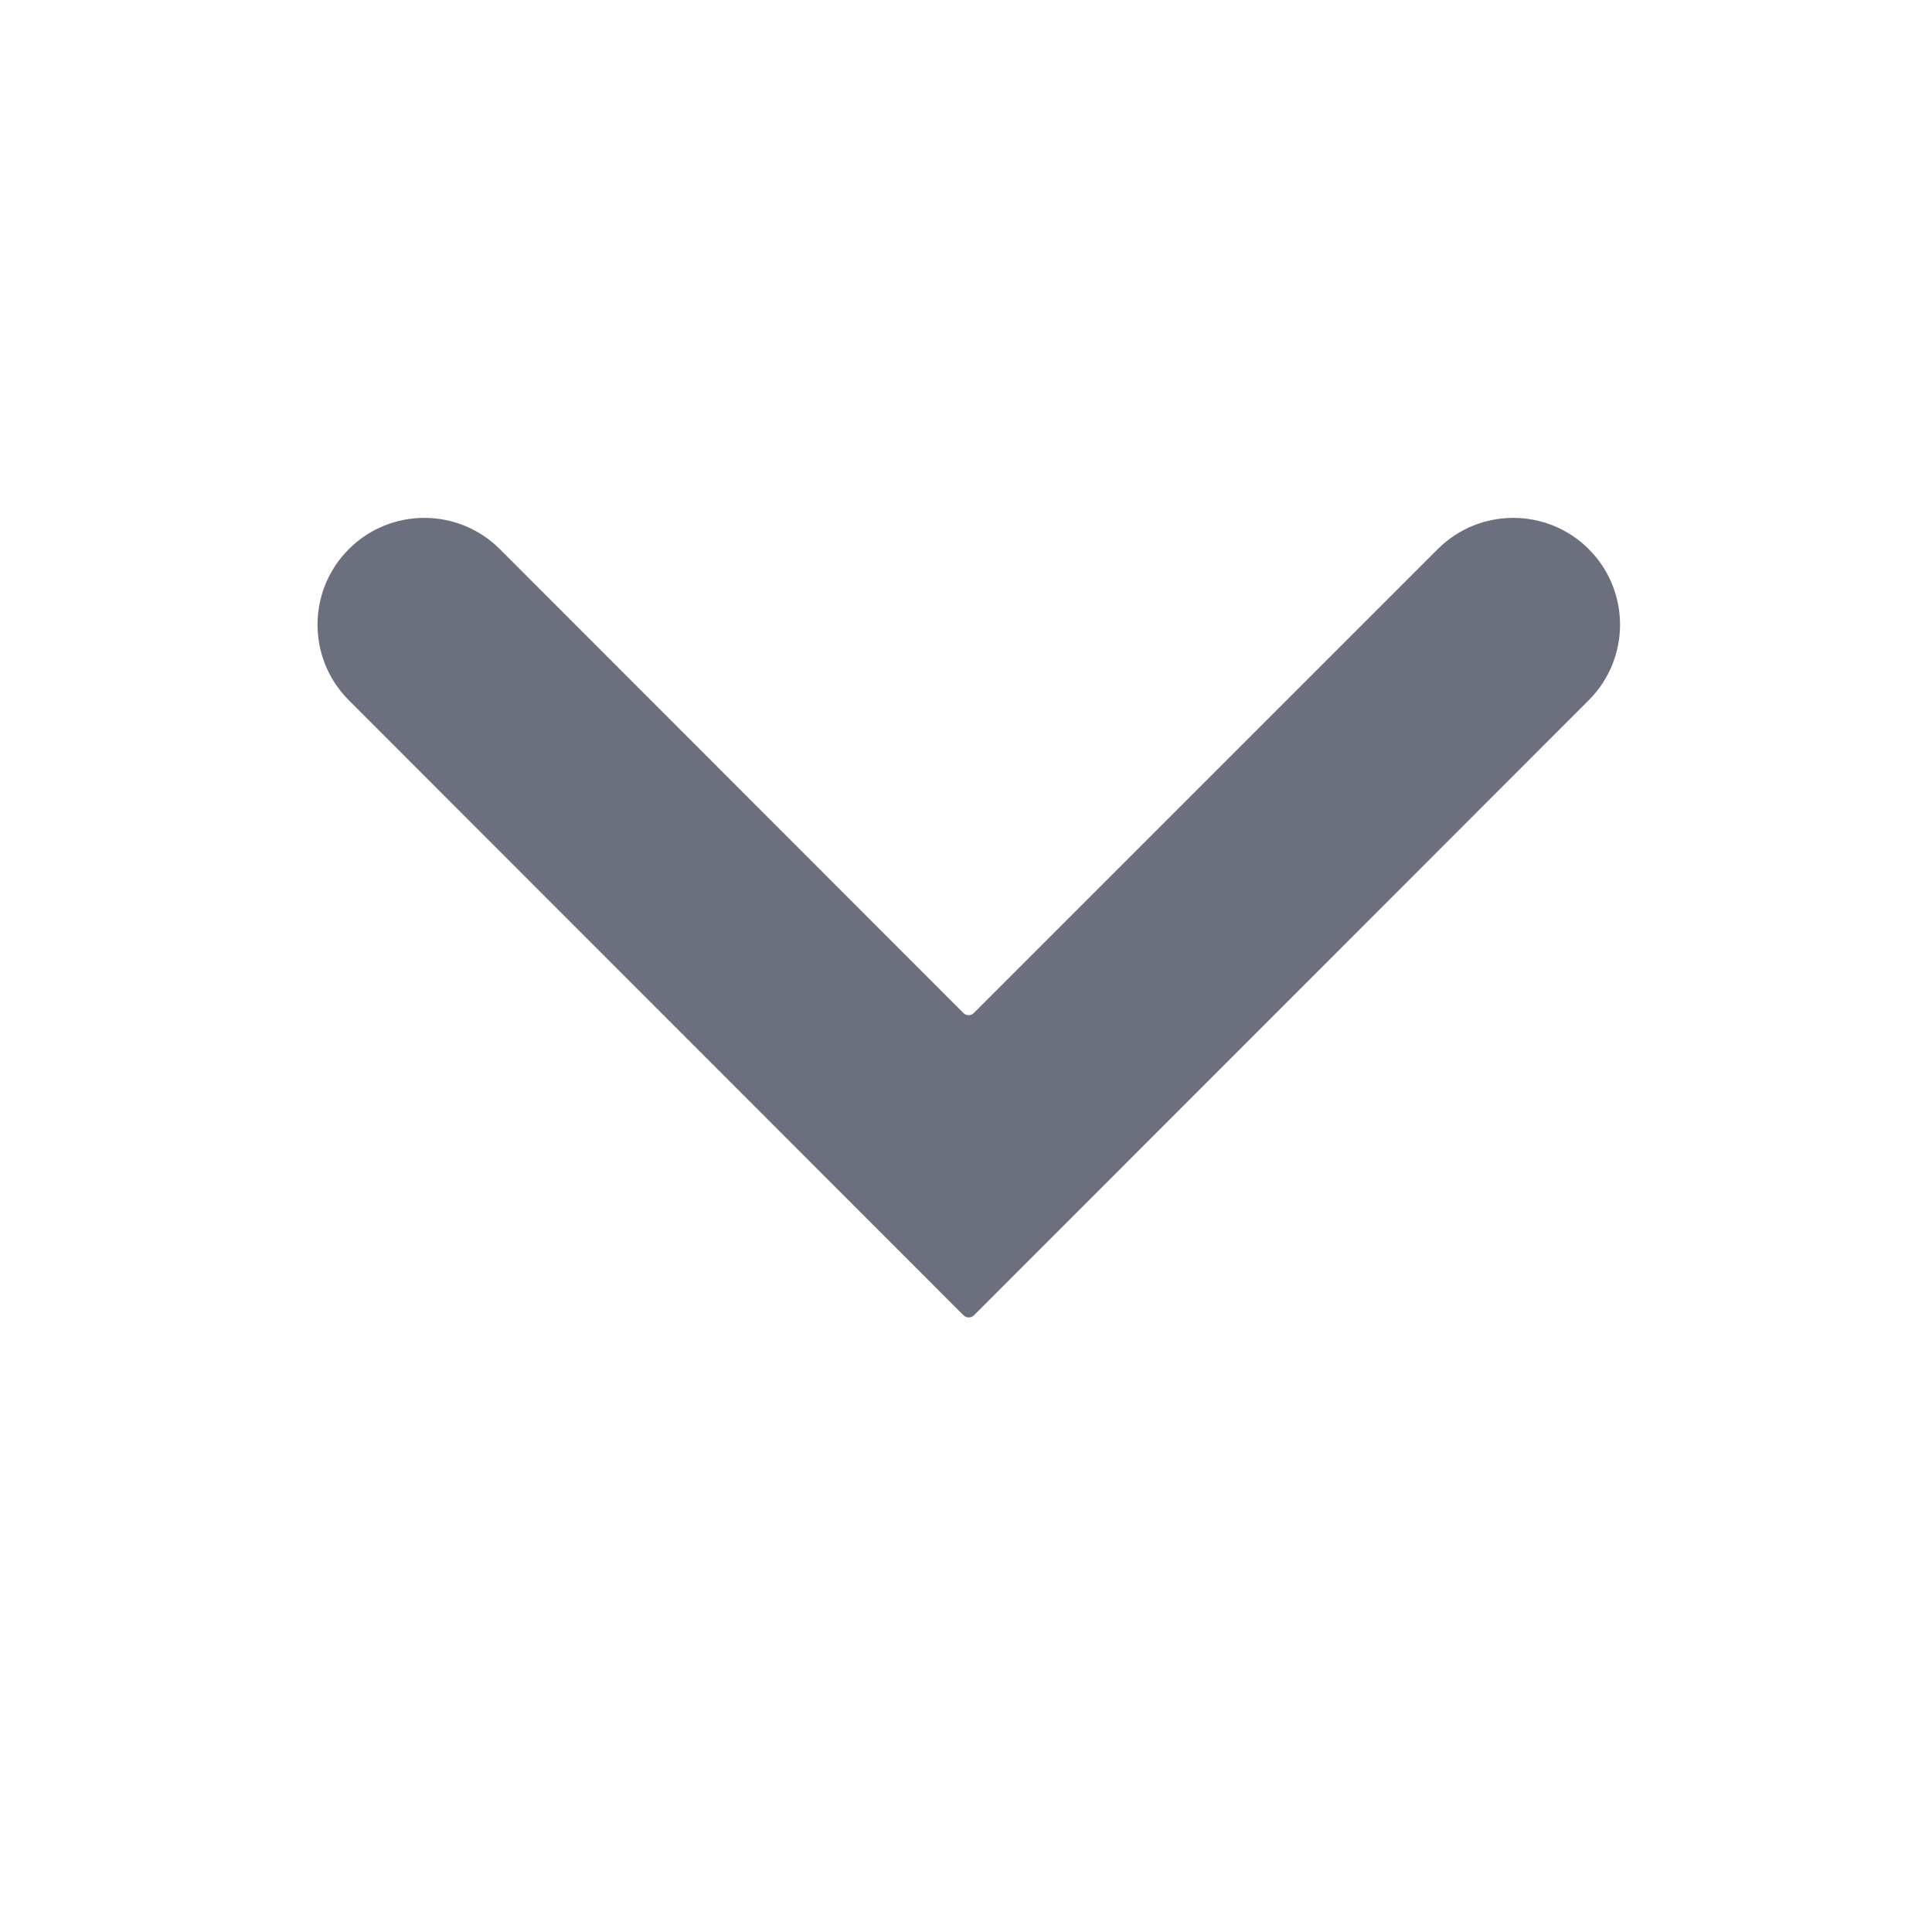
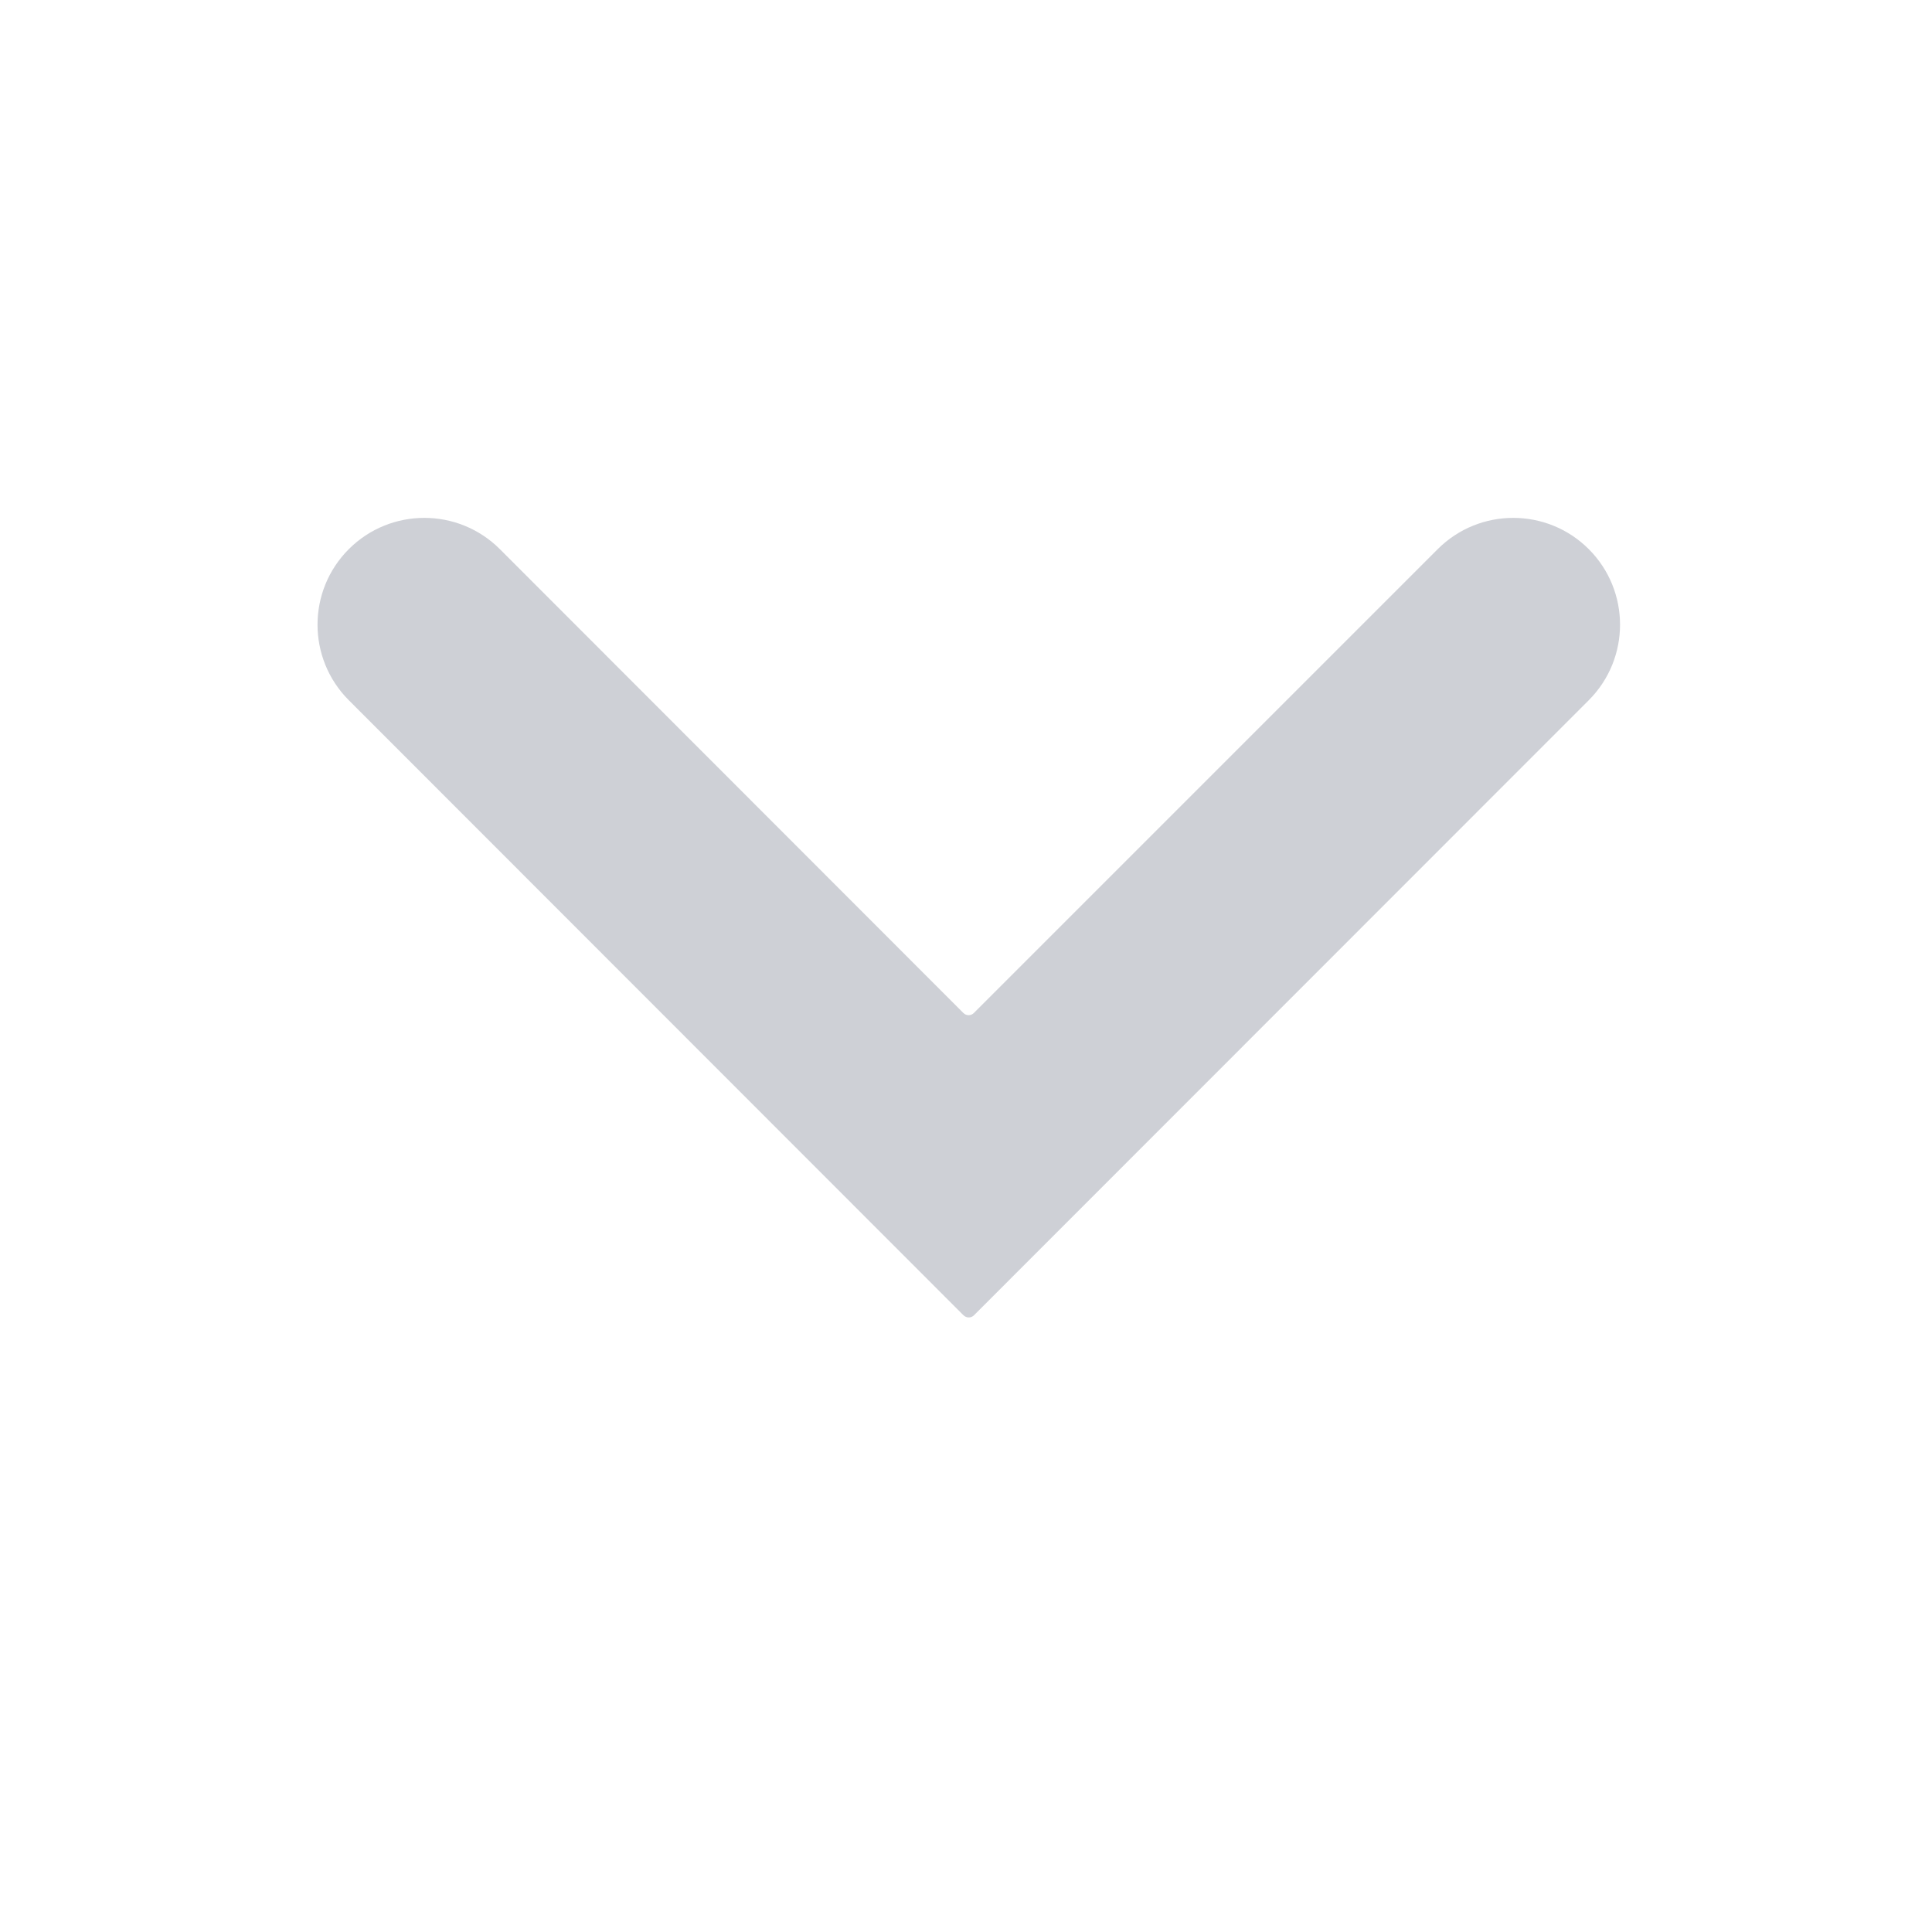
<svg xmlns="http://www.w3.org/2000/svg" viewBox="0 0 354 354">
-   <path fill="#6C707E" d="M176.55,241h0a1.35,1.35,0,0,0,1.91,0L291.11,128.3h0a19.58,19.58,0,0,0,0-27.68h0a19.58,19.58,0,0,0-27.68,0l-85,85a1.35,1.35,0,0,1-1.9,0l-84.94-85h0a19.58,19.58,0,0,0-27.68,0h0a19.58,19.58,0,0,0,0,27.68L176.54,241h0Z" />
+   <path fill="#CED0D6" d="M176.55,241h0a1.35,1.35,0,0,0,1.91,0L291.11,128.3h0a19.58,19.58,0,0,0,0-27.68h0a19.58,19.58,0,0,0-27.68,0l-85,85a1.35,1.35,0,0,1-1.9,0l-84.94-85h0a19.58,19.58,0,0,0-27.68,0h0a19.58,19.58,0,0,0,0,27.68L176.54,241h0Z" />
</svg>
